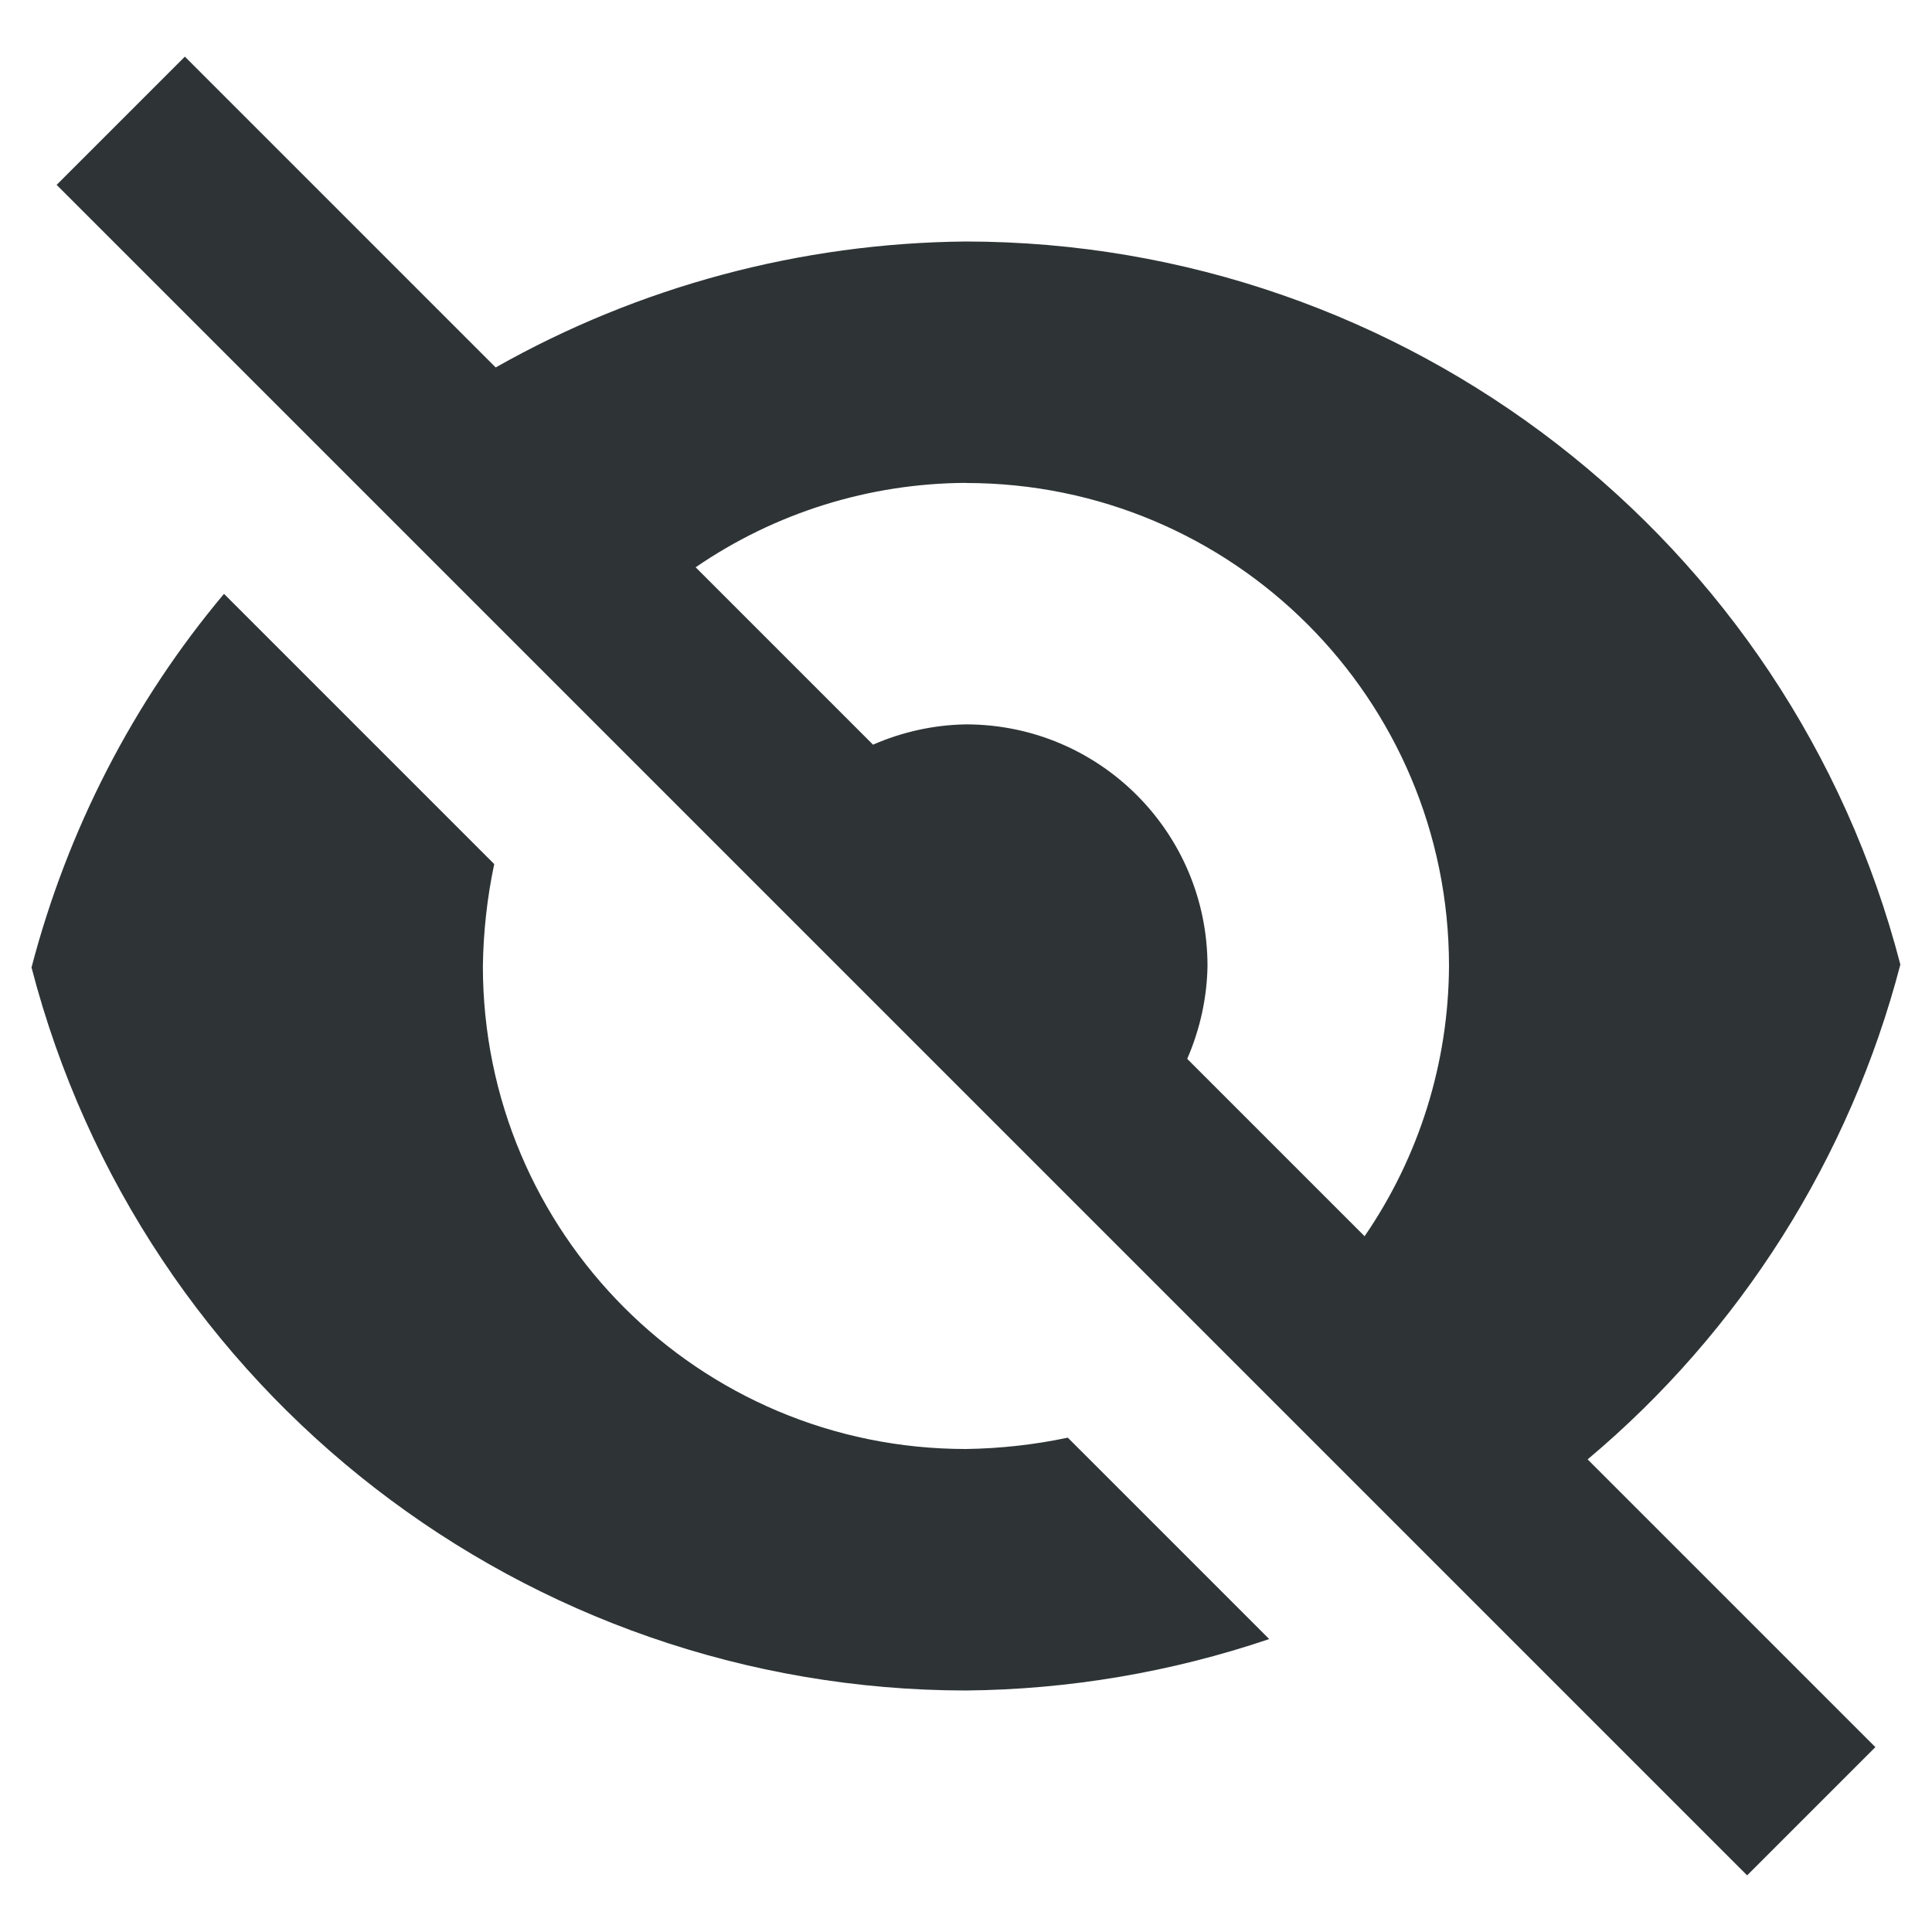
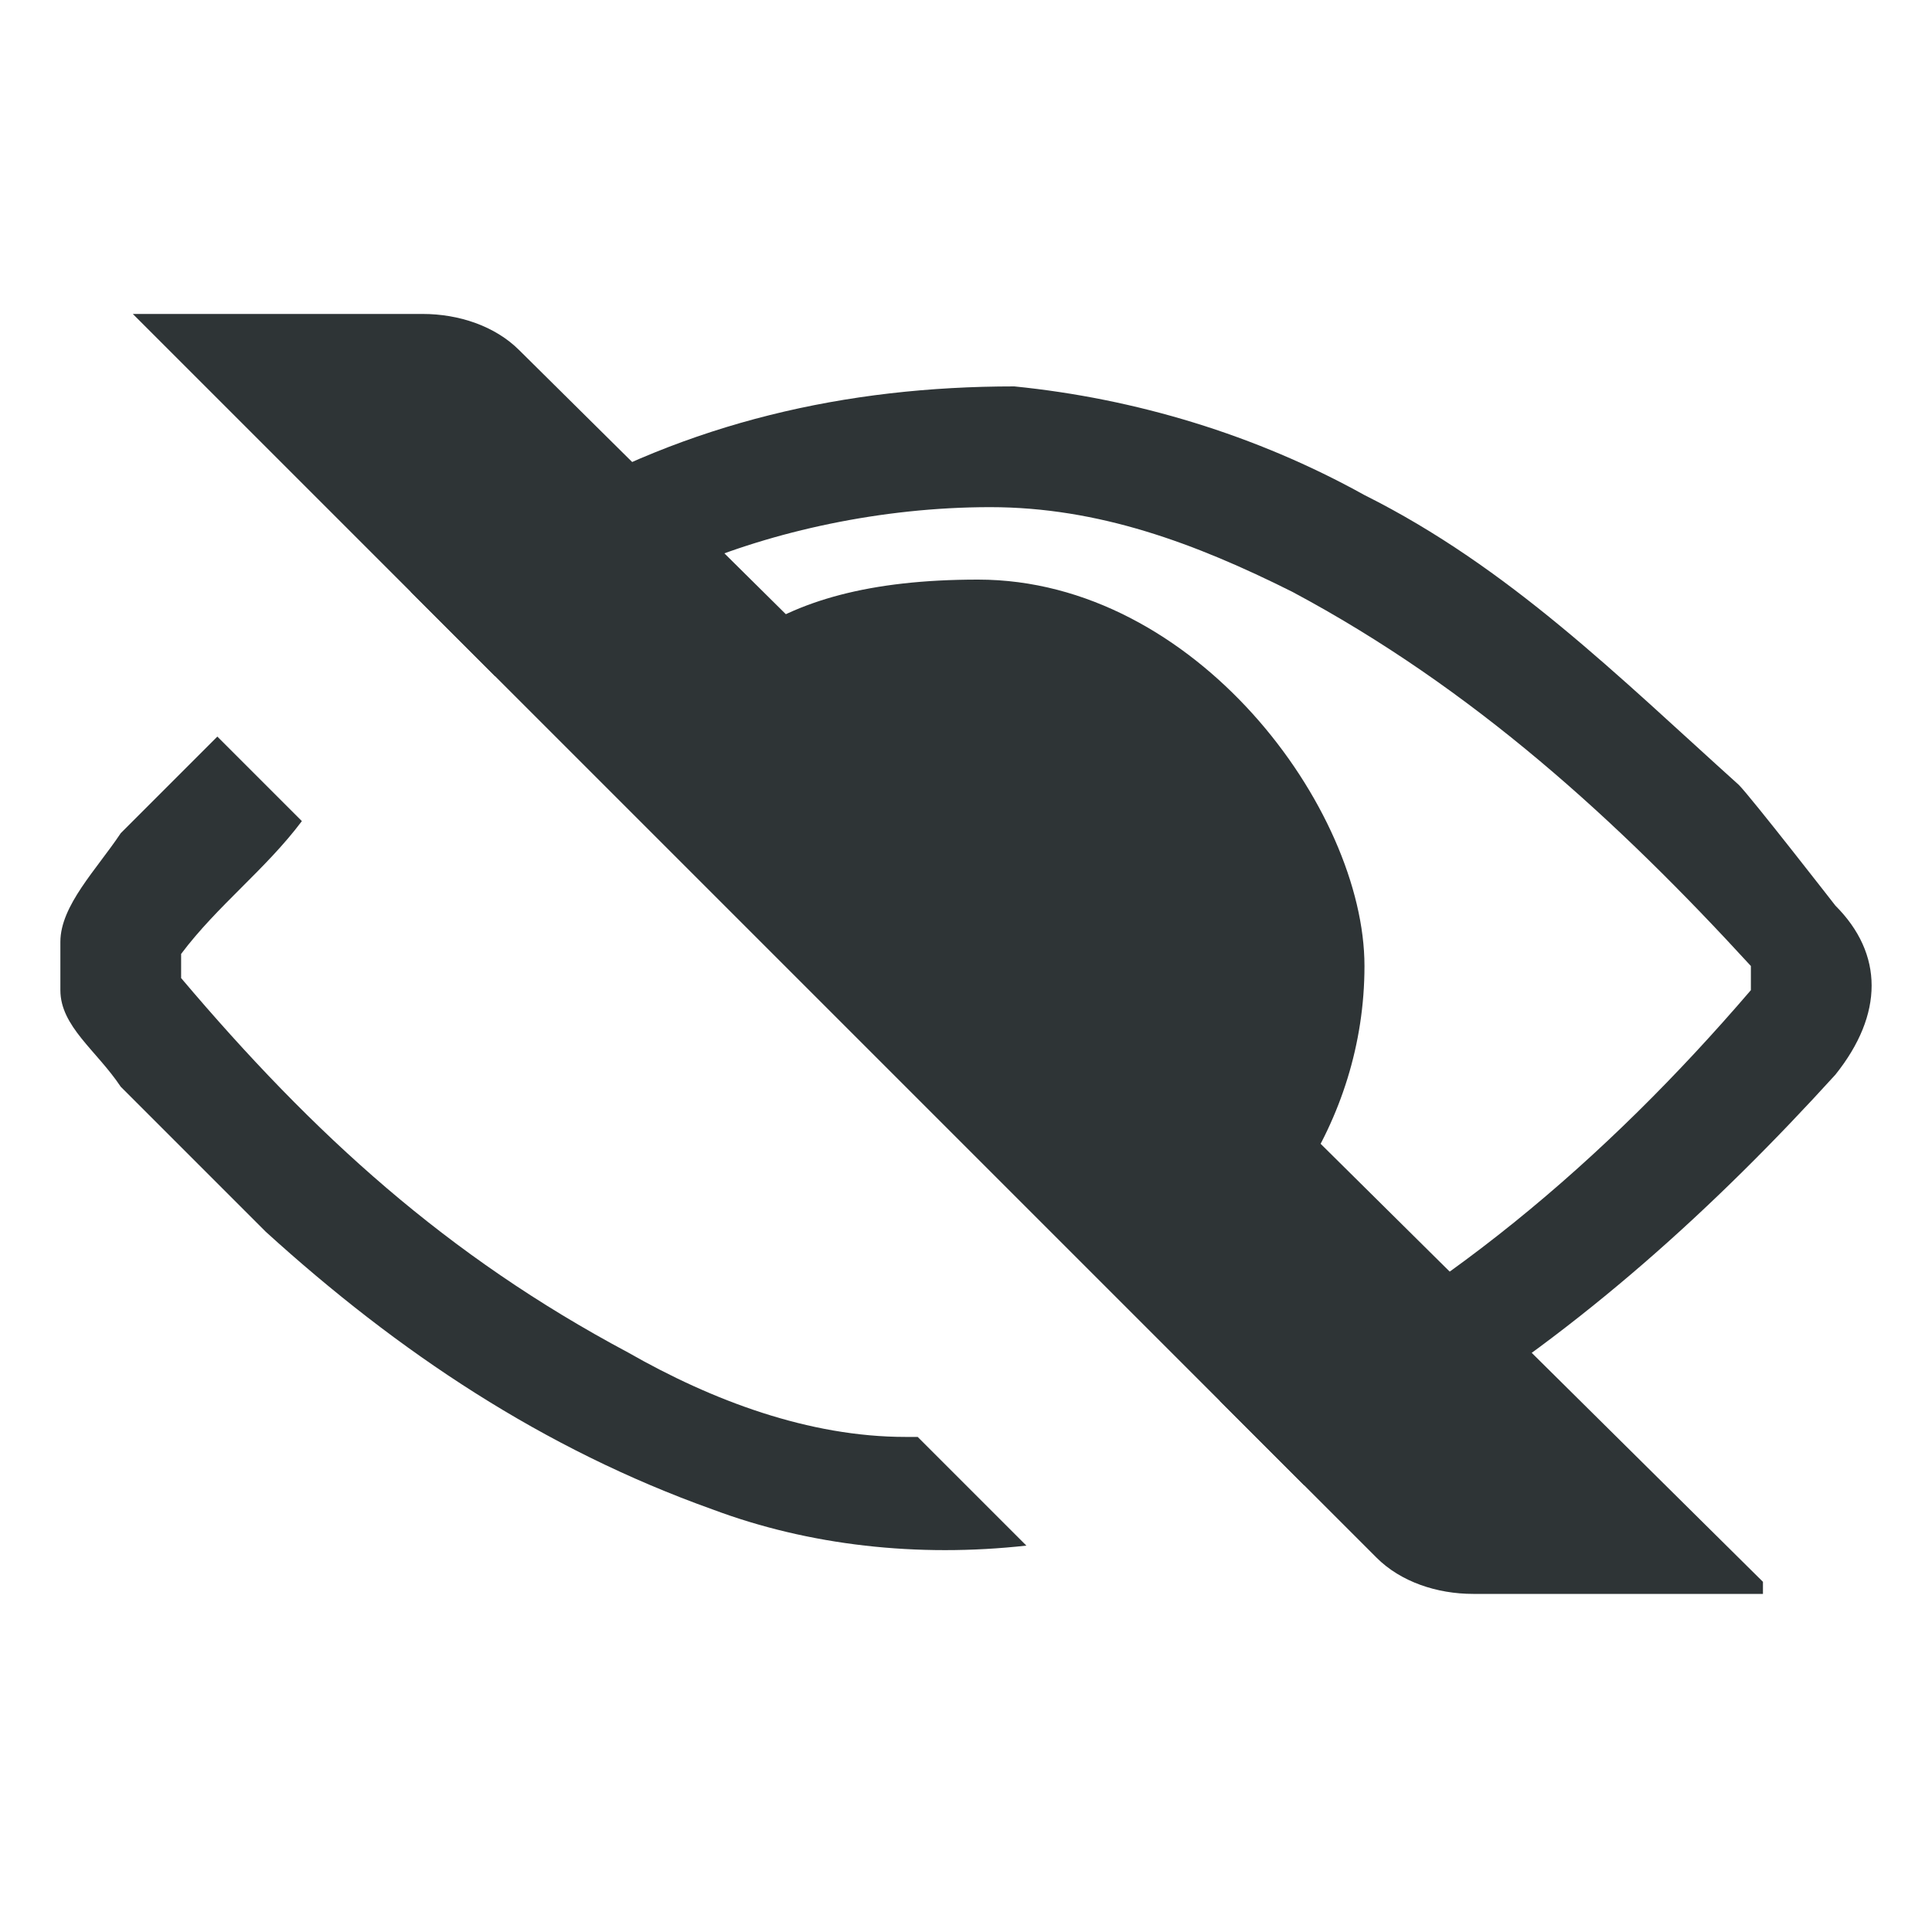
- <svg xmlns="http://www.w3.org/2000/svg" height="16px" viewBox="0 0 16 16" width="16px">
-   <path d="m 1.531 0.469 l -1.062 1.062 l 14 14 l 1.062 -1.062 l -2.383 -2.383 c 1.266 -1.062 2.172 -2.496 2.59 -4.098 c -0.914 -3.523 -4.098 -5.984 -7.738 -5.988 c -1.367 0.012 -2.707 0.371 -3.895 1.043 z m 6.469 3.531 c 2.211 0 4 1.789 4 4 c -0.004 0.801 -0.246 1.578 -0.699 2.238 l -1.469 -1.469 c 0.105 -0.242 0.164 -0.504 0.168 -0.77 c 0 -1.105 -0.895 -2 -2 -2 c -0.266 0.004 -0.527 0.062 -0.77 0.168 l -1.469 -1.469 c 0.66 -0.453 1.438 -0.695 2.238 -0.699 z m -6.145 0.918 c -0.754 0.898 -1.297 1.957 -1.594 3.094 c 0.914 3.523 4.098 5.984 7.738 5.988 c 0.855 -0.008 1.703 -0.152 2.512 -0.426 l -1.668 -1.668 c -0.277 0.059 -0.562 0.09 -0.844 0.094 c -2.211 0 -4 -1.789 -4 -4 c 0.004 -0.281 0.035 -0.566 0.094 -0.844 z m 0 0" fill="#2e3436" />
+ <svg xmlns="http://www.w3.org/2000/svg" id="katman_1" data-name="katman 1" version="1.1" viewBox="0 0 16 16">
+   <defs>
+     <style>
+       .cls-1 {
+         fill: #2e3436;
+         stroke-width: 0px;
+       }
+     </style>
+   </defs>
+   <path class="cls-1" d="M14.6,13.1L4.3,2.9c-.2-.2-.5-.3-.8-.3H1.1l10.3,10.3c.2.2.5.3.8.3h2.4Z" />
+   <path class="cls-1" d="M9.5,10.9c1-.5,1.8-1.6,1.8-2.9s-1.4-3.2-3.2-3.2-2.4.7-2.9,1.8l4.3,4.3Z" />
+   <g>
+     <path class="cls-1" d="M7.5,11.9c-.8,0-1.6-.3-2.3-.7-1.5-.8-2.6-1.8-3.7-3.1v-.2c.3-.4.7-.7,1-1.1l-.7-.7c-.2.2-.6.6-.8.8-.2.3-.5.6-.5.9v.4c0,.3.3.5.5.8.4.4.8.8,1.2,1.2,1.1,1,2.3,1.8,3.7,2.3.8.3,1.7.4,2.6.3l-.9-.9h0Z" />
+     <path class="cls-1" d="M14.4,6.5c-1-.9-1.9-1.8-3.1-2.4-.9-.5-1.9-.8-2.9-.9-1.4,0-2.7.3-3.9,1-.4.2-.7.5-1.1.7l.7.7c.5-.4,1-.7,1.6-.9.7-.3,1.6-.5,2.5-.5s1.7.3,2.5.7c1.5.8,2.7,1.9,3.8,3.1v.2c-1.2,1.4-2.6,2.6-4.3,3.4h-.1l.7.7c.3-.2.7-.3,1-.5,1.3-.8,2.4-1.8,3.4-2.9.4-.5.4-1,0-1.4,0,0-.7-.9-.8-1Z" />
+   </g>
</svg>
